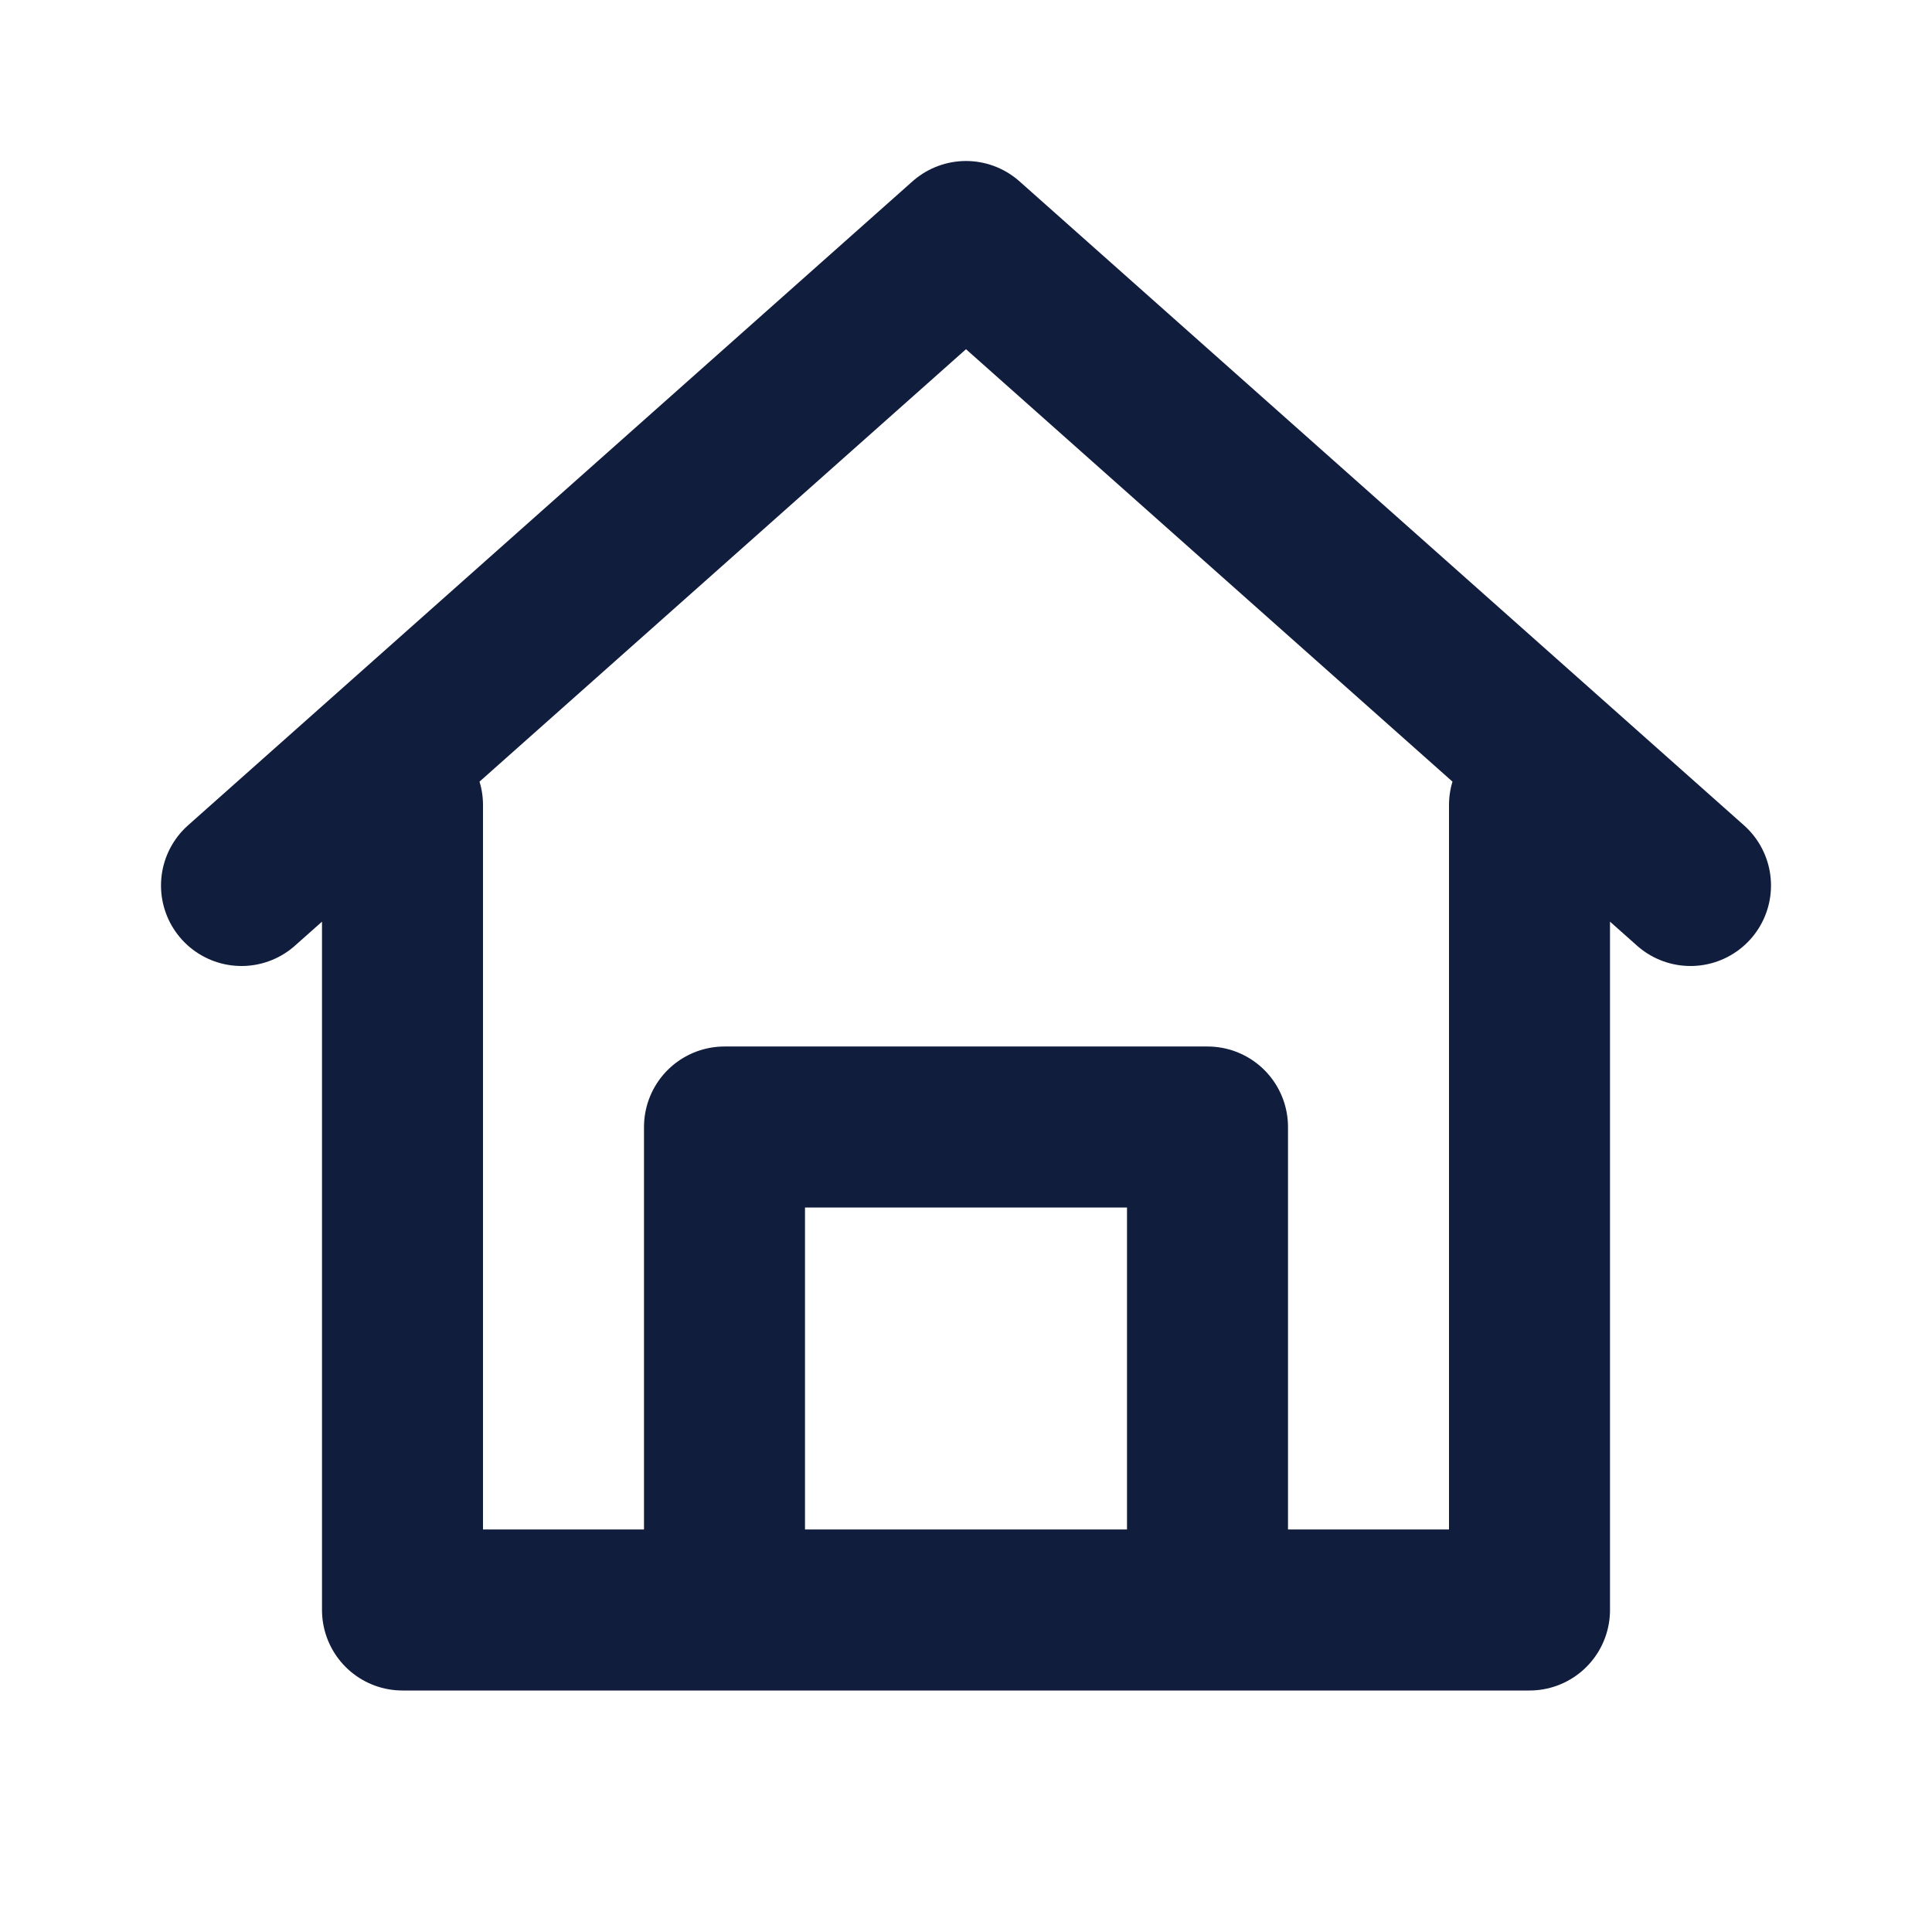
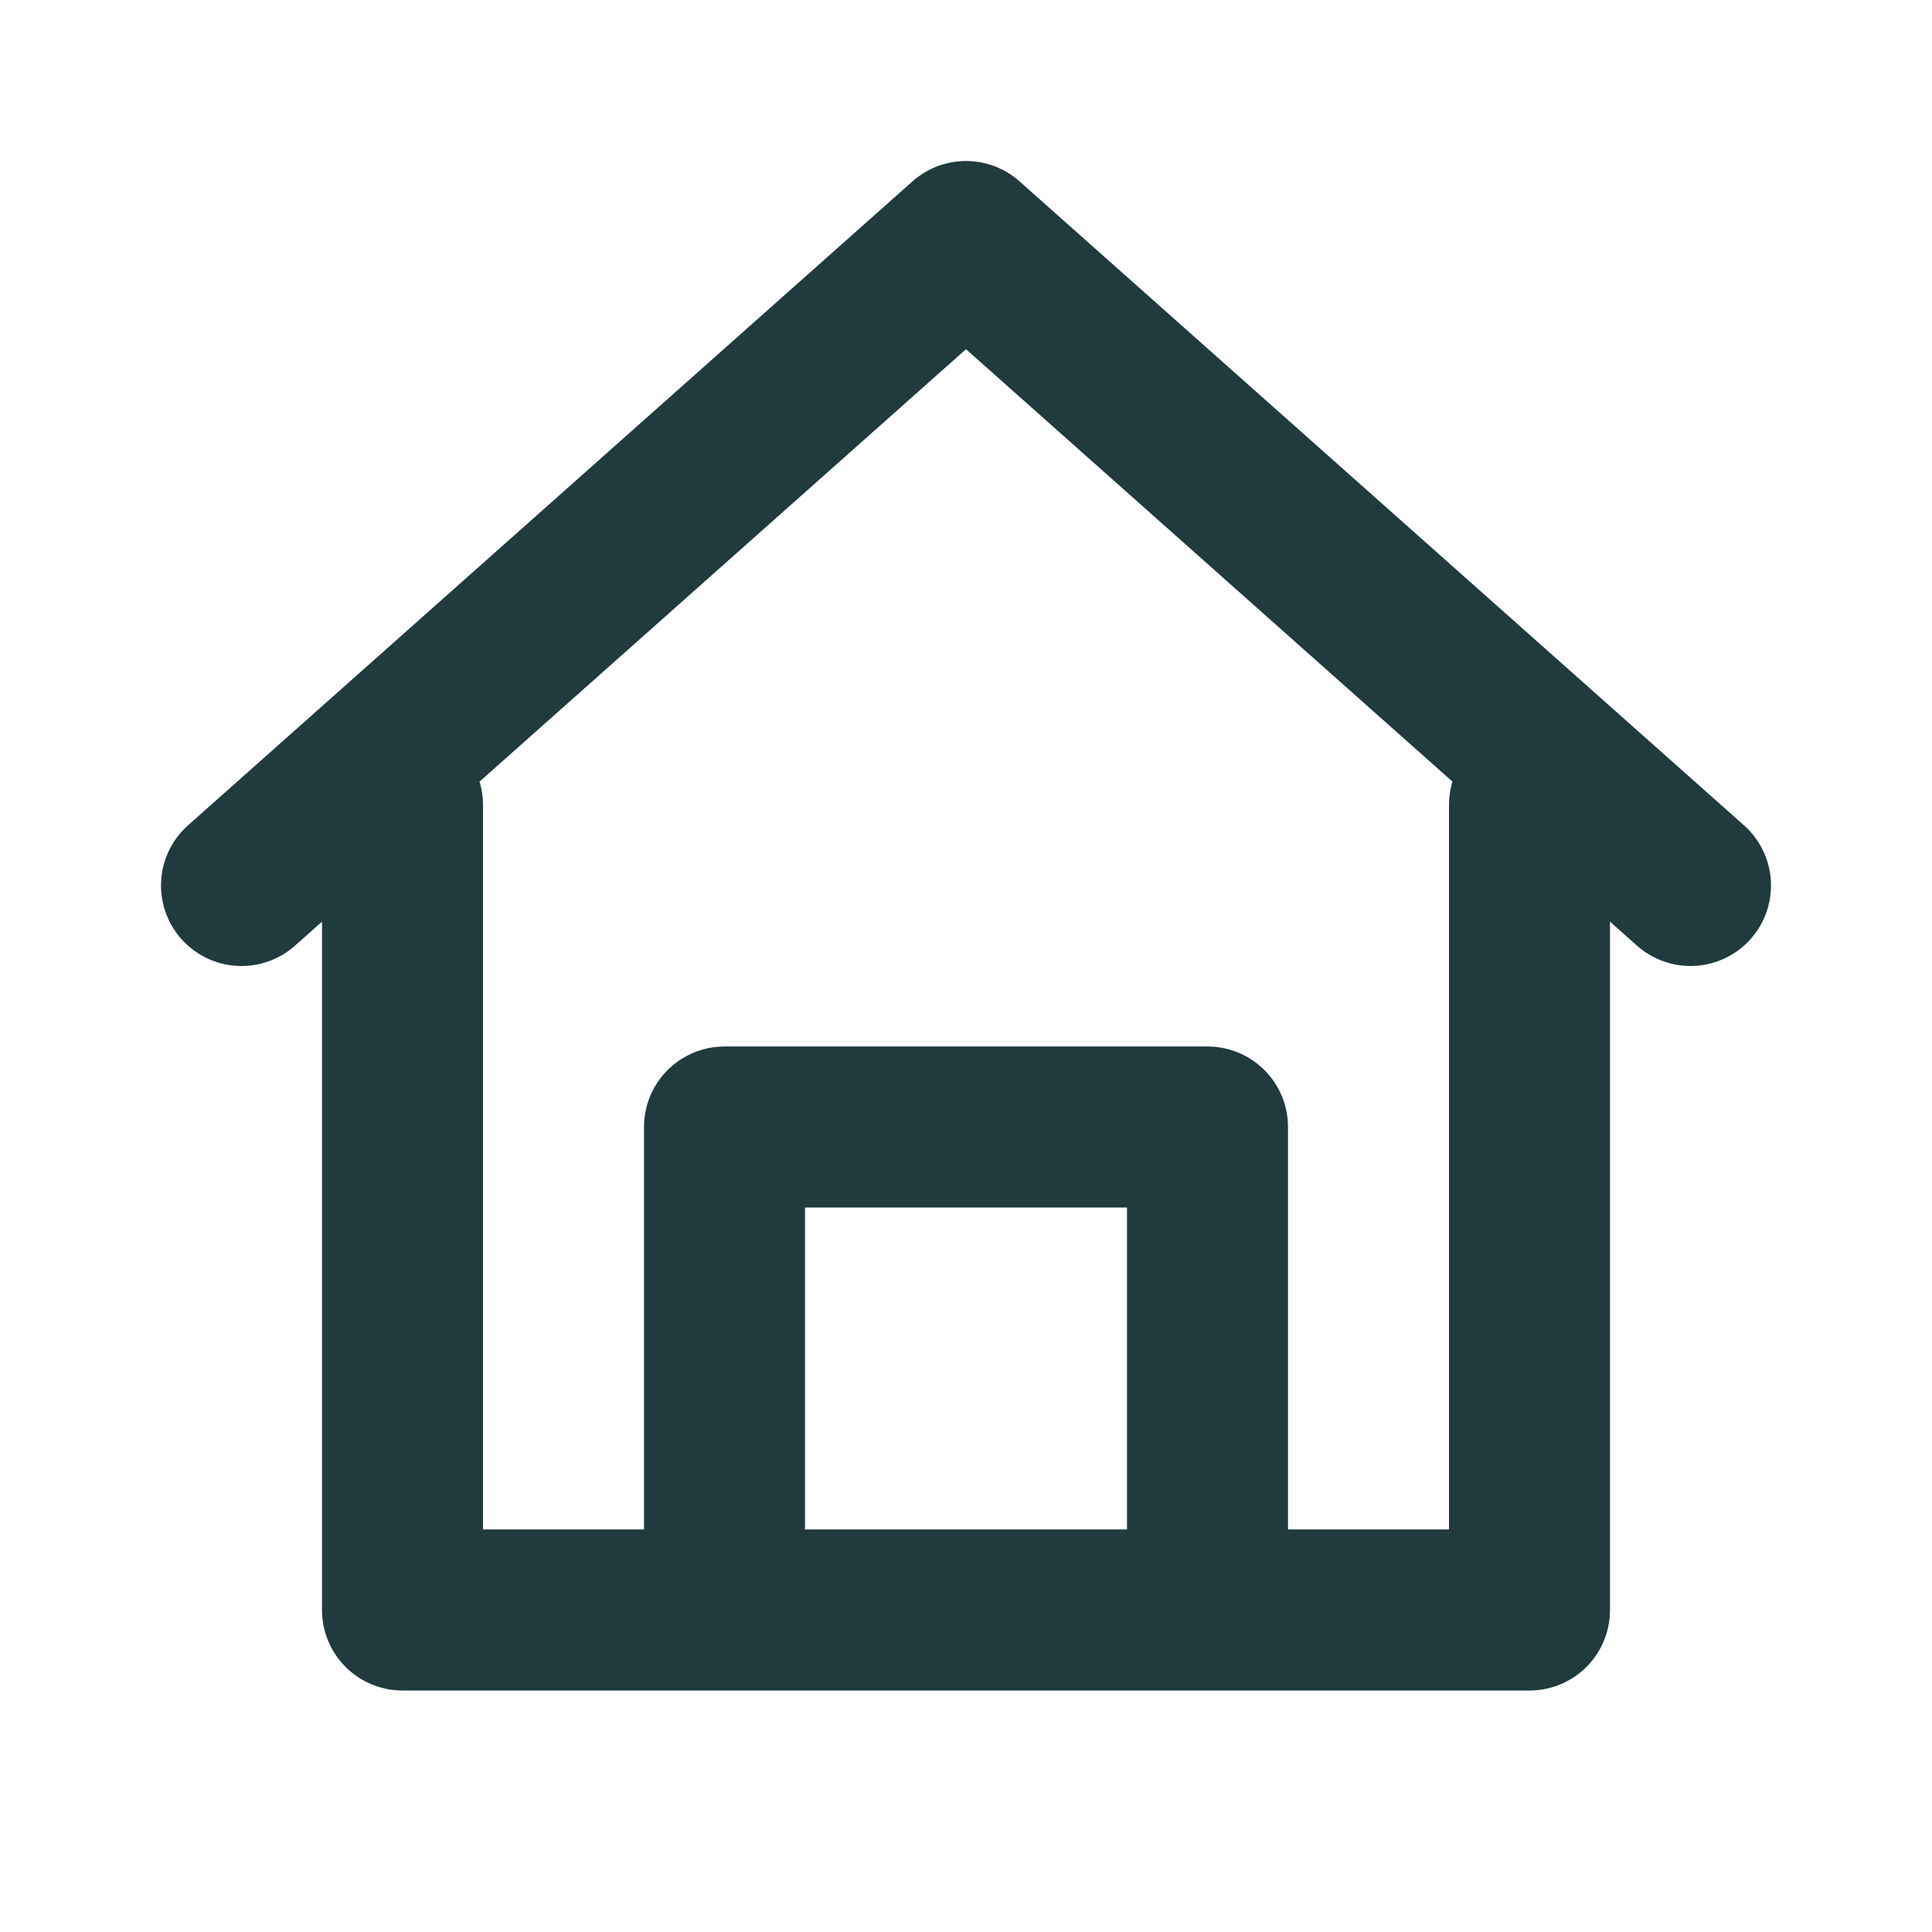
<svg xmlns="http://www.w3.org/2000/svg" viewBox="0 0 24 24" width="24" height="24">
-   <path d="M 3 11 l 9 -8 9 8 M 5 10 v 10 h 14 V 10 M 9 20 v -6 h 6 v 6" fill="none" stroke="#101D3C" stroke-width="2" stroke-linecap="round" stroke-linejoin="round" />
+   <path d="M 3 11 l 9 -8 9 8 M 5 10 v 10 h 14 V 10 M 9 20 v -6 h 6 v 6" fill="none" stroke="#203A3E" stroke-width="2" stroke-linecap="round" stroke-linejoin="round" />
</svg>
